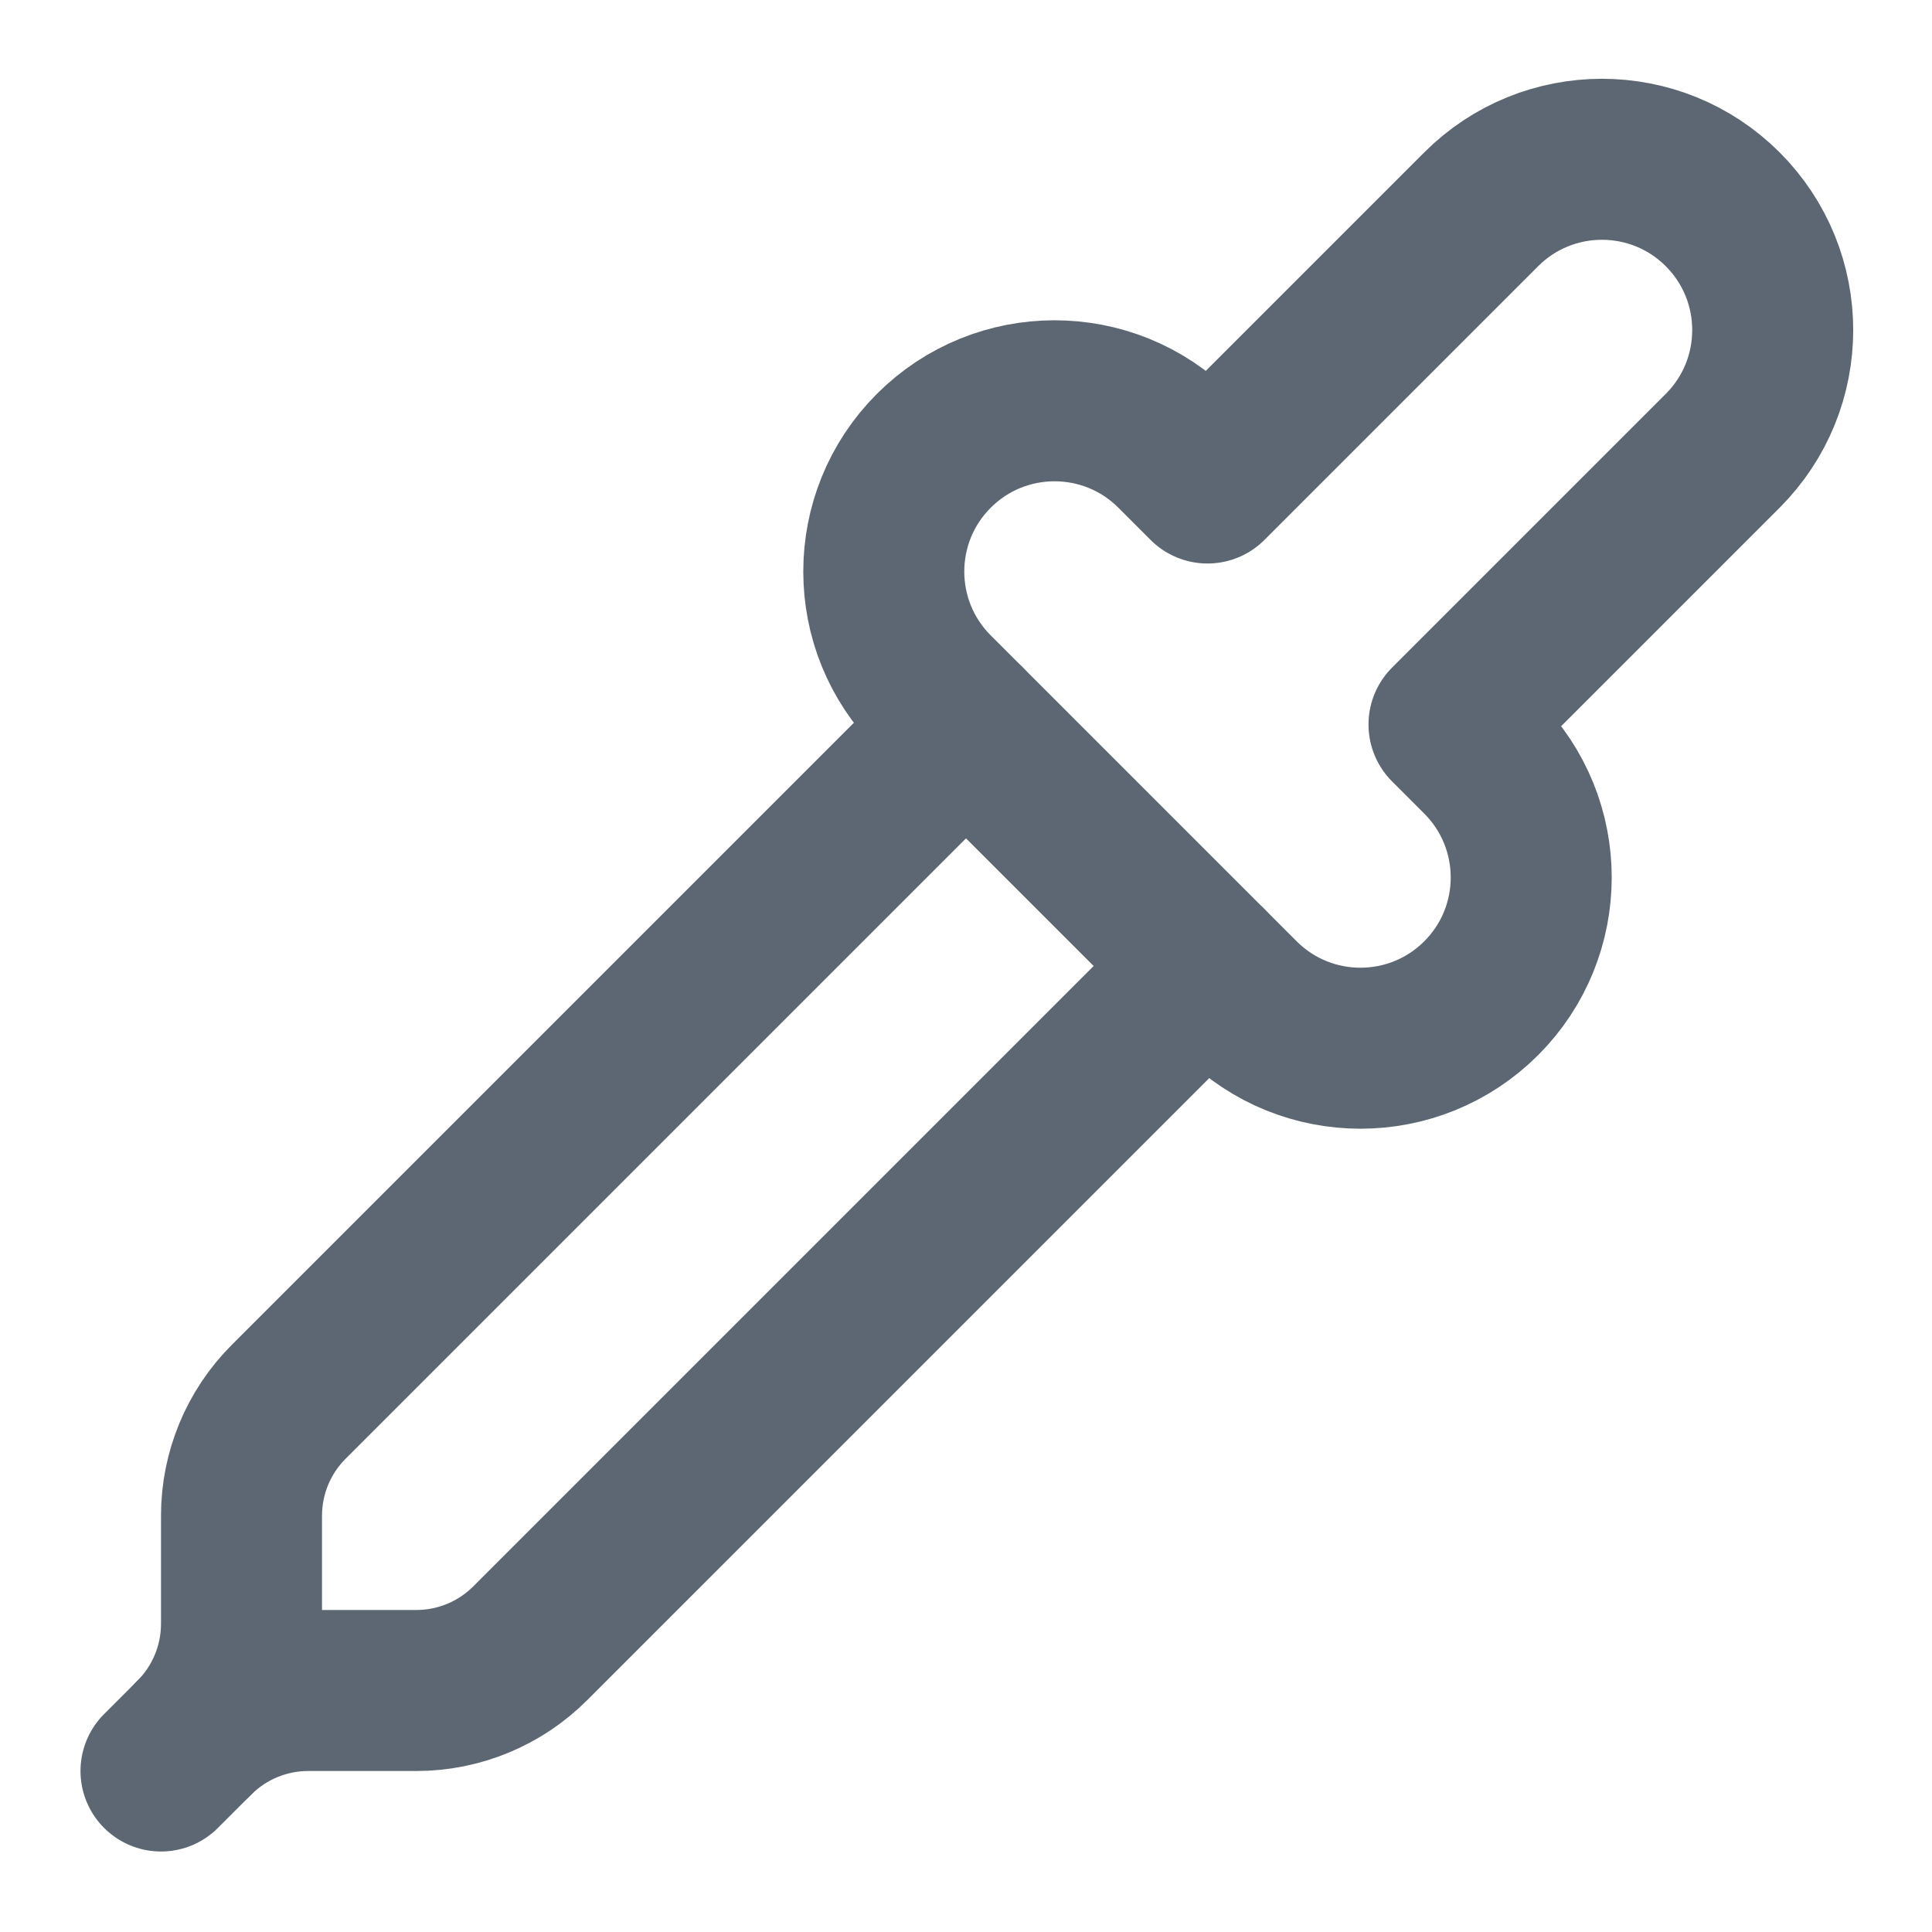
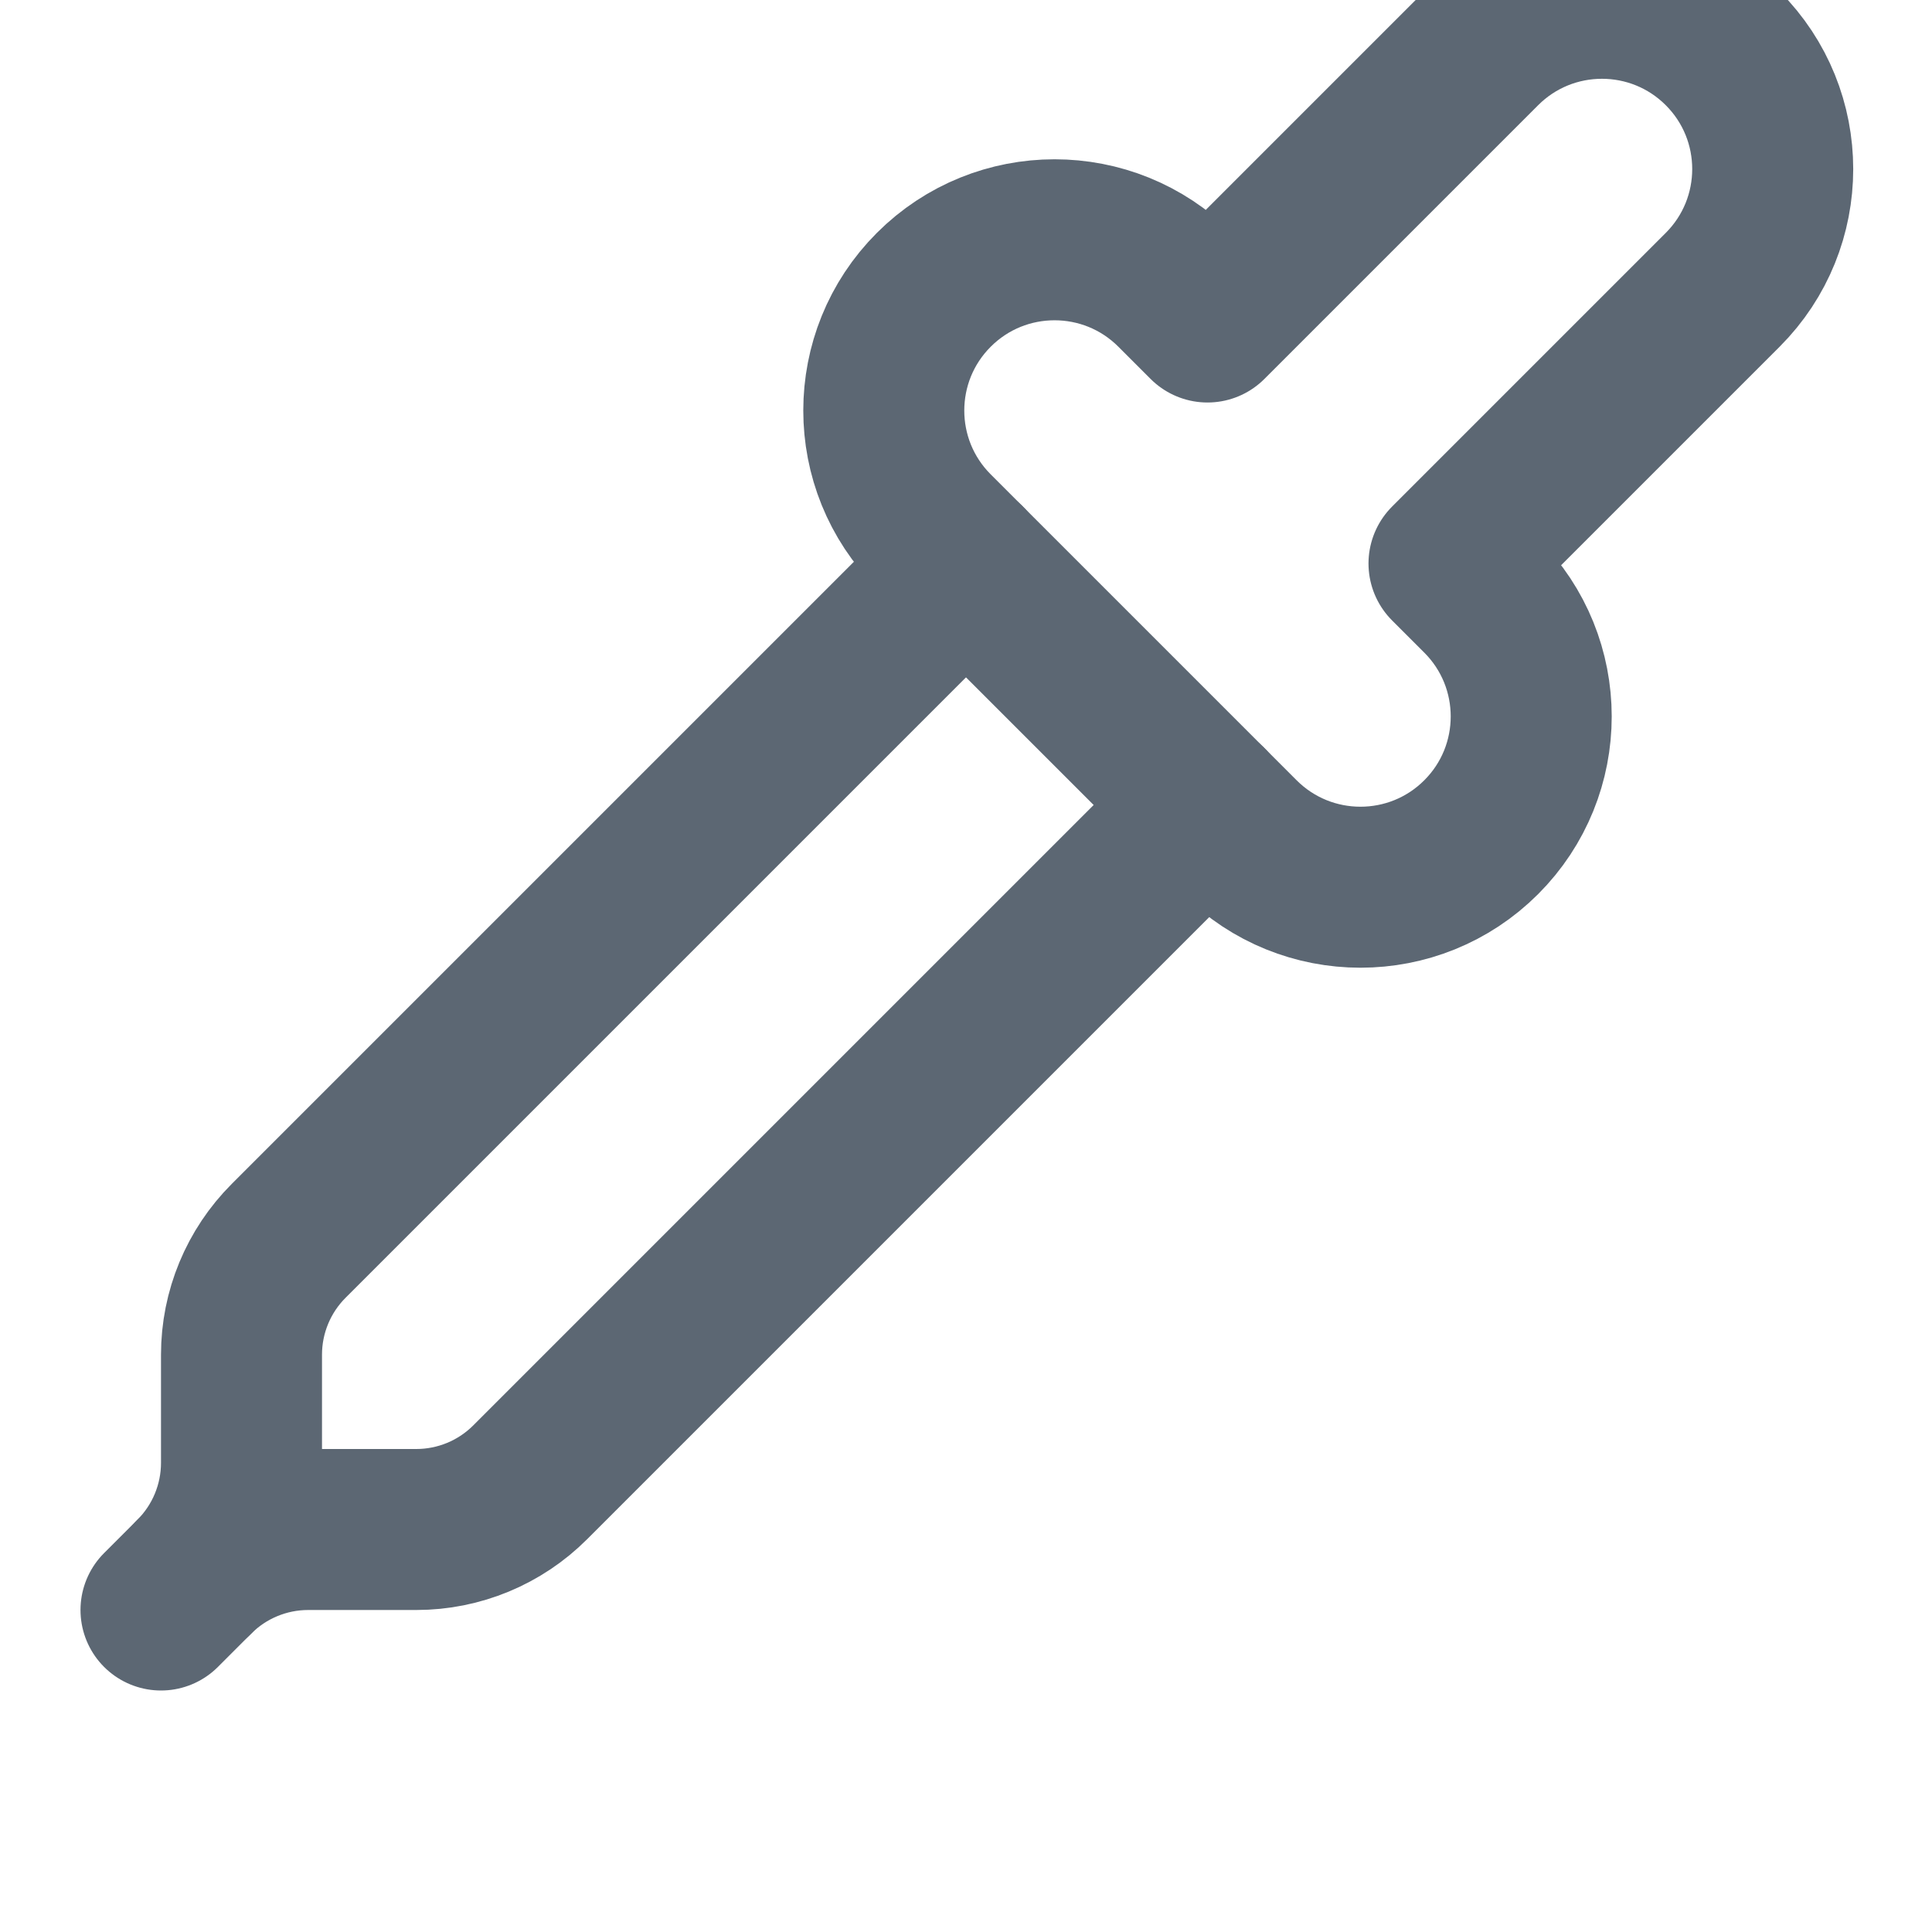
- <svg xmlns="http://www.w3.org/2000/svg" width="16" height="16" viewBox="0 0 24 24" fill="none" stroke="#5C6773" stroke-width="2" stroke-linecap="round" stroke-linejoin="round">
+ <svg xmlns="http://www.w3.org/2000/svg" width="16" height="16" viewBox="0 2 24 24" fill="none" stroke="#5C6773" stroke-width="2" stroke-linecap="round" stroke-linejoin="round">
  <path d="m12 9-8.414 8.414A2 2 0 0 0 3 18.828v1.344a2 2 0 0 1-.586 1.414A2 2 0 0 1 3.828 21h1.344a2 2 0 0 0 1.414-.586L15 12" />
  <path d="m18 9 .4.4a1 1 0 1 1-3 3l-3.8-3.8a1 1 0 1 1 3-3l.4.4 3.4-3.4a1 1 0 1 1 3 3z" />
  <path d="m2 22 .414-.414" />
</svg>
